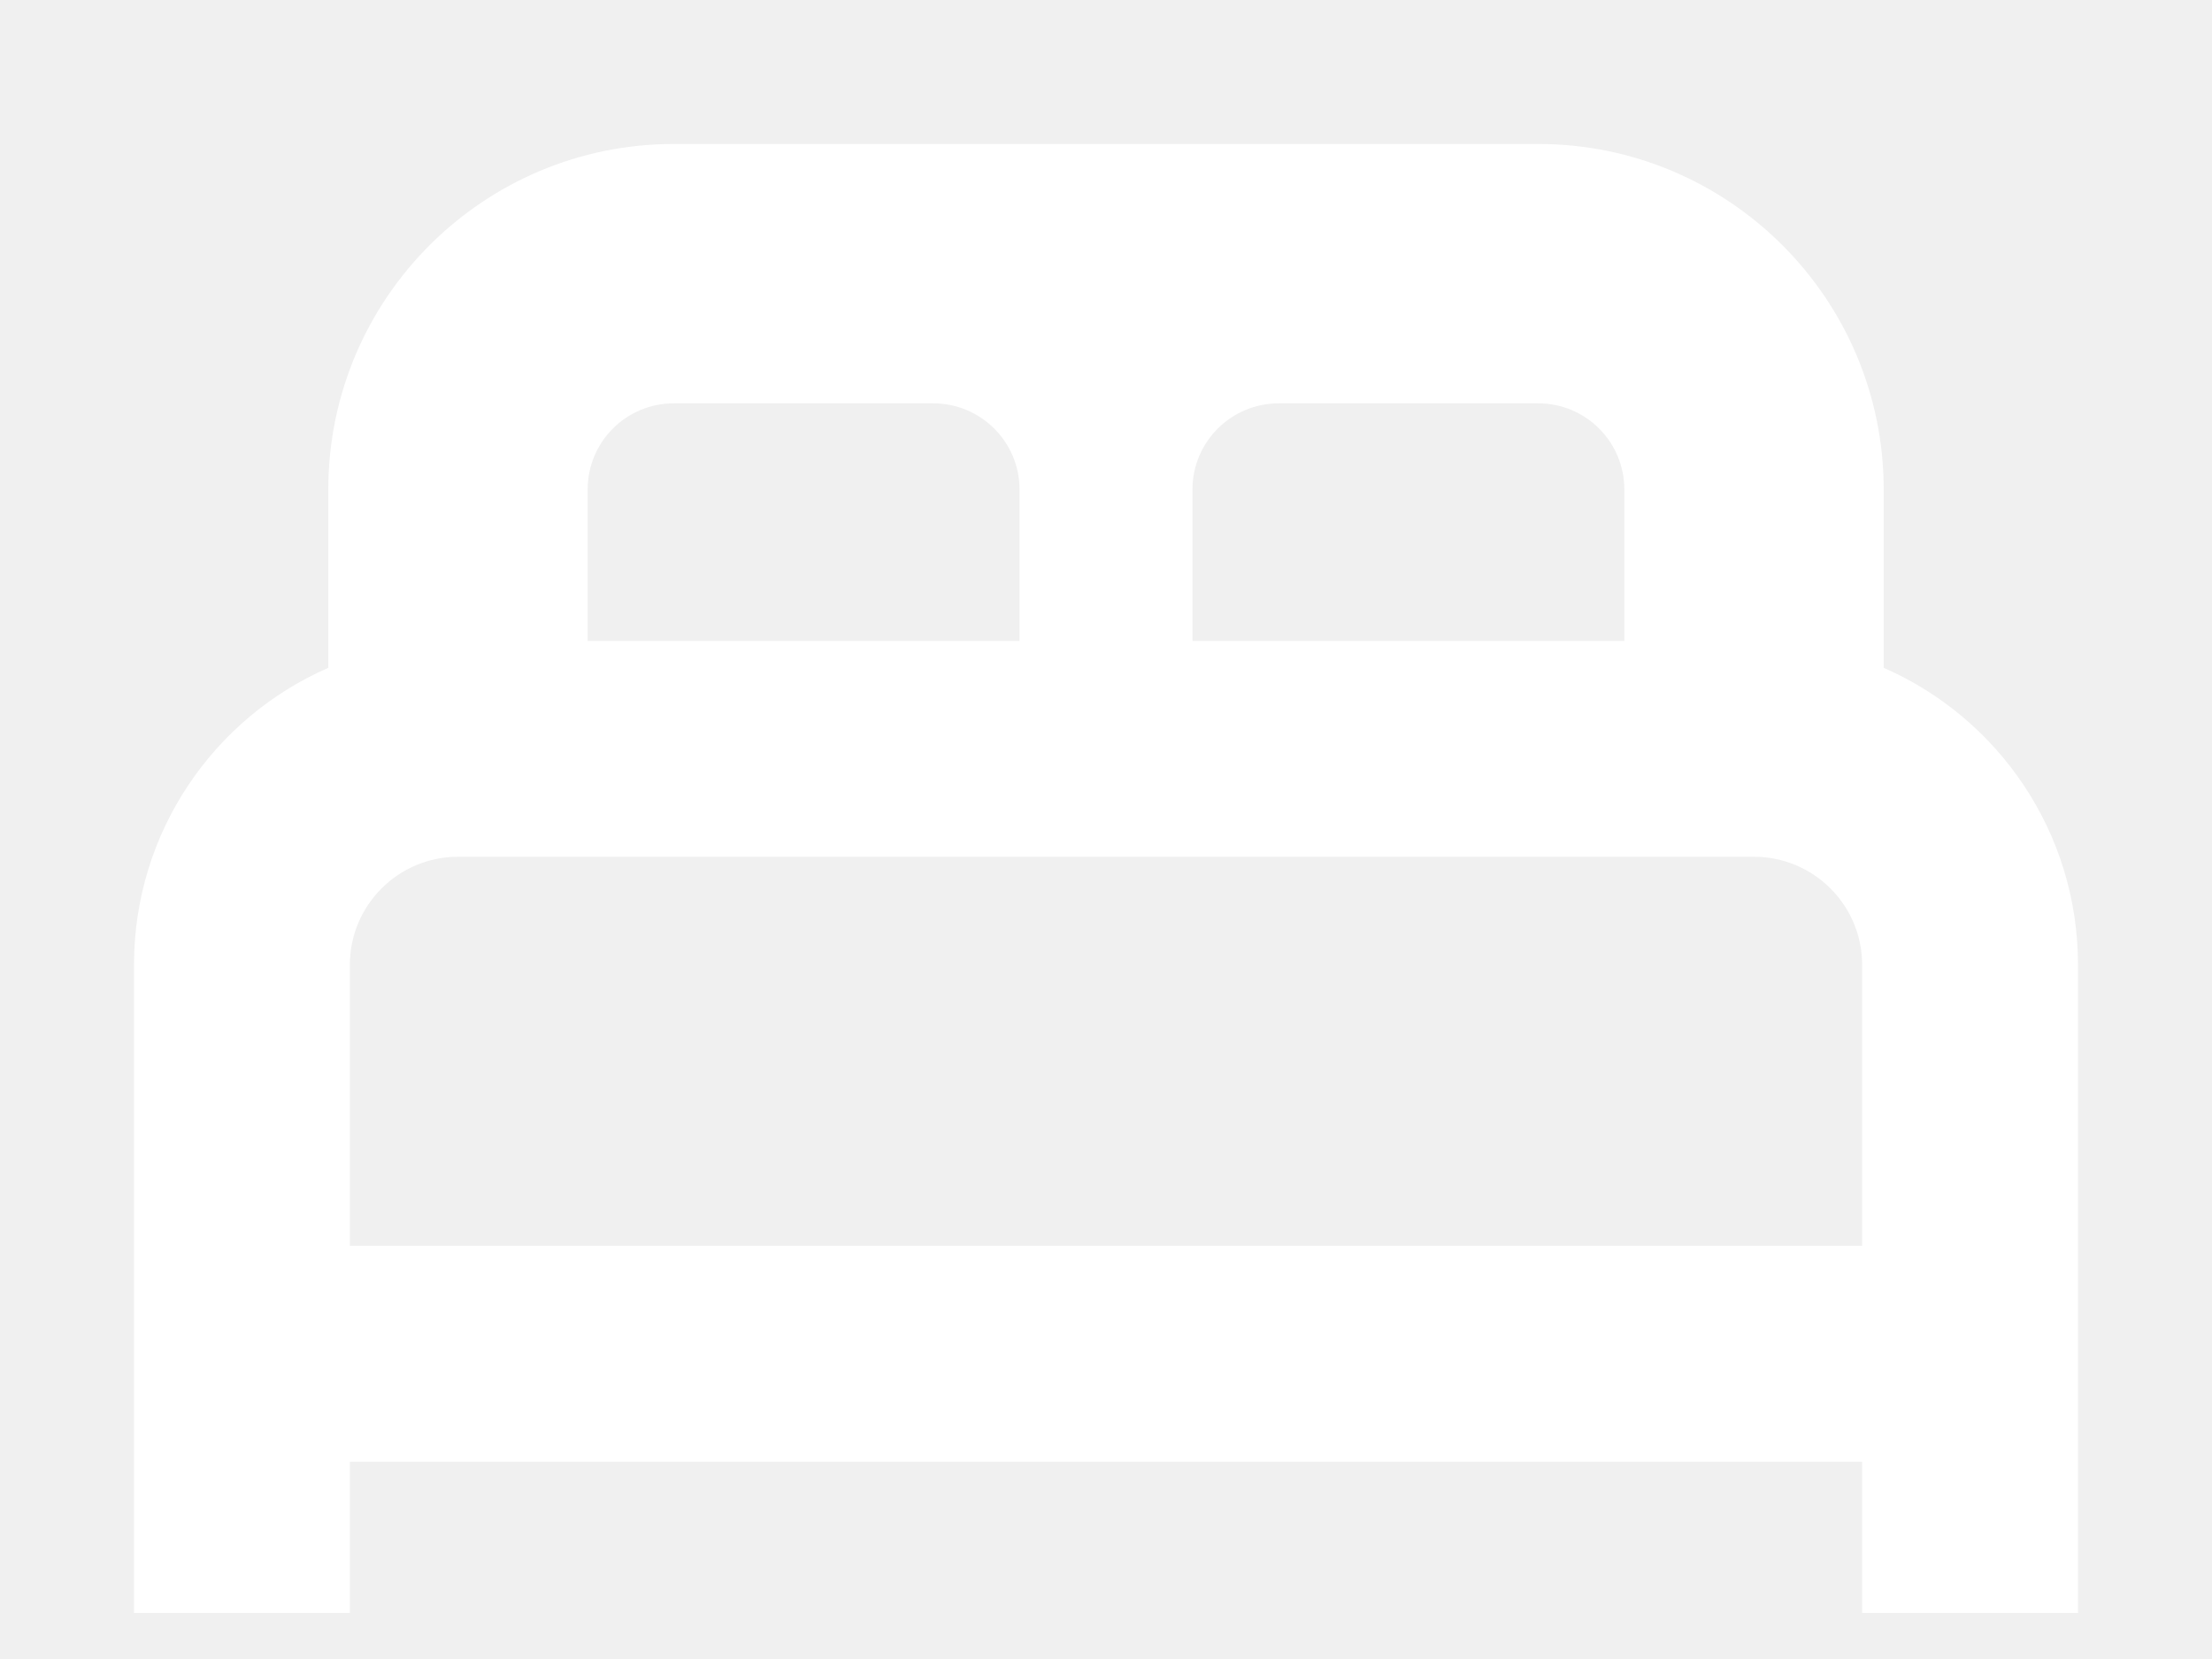
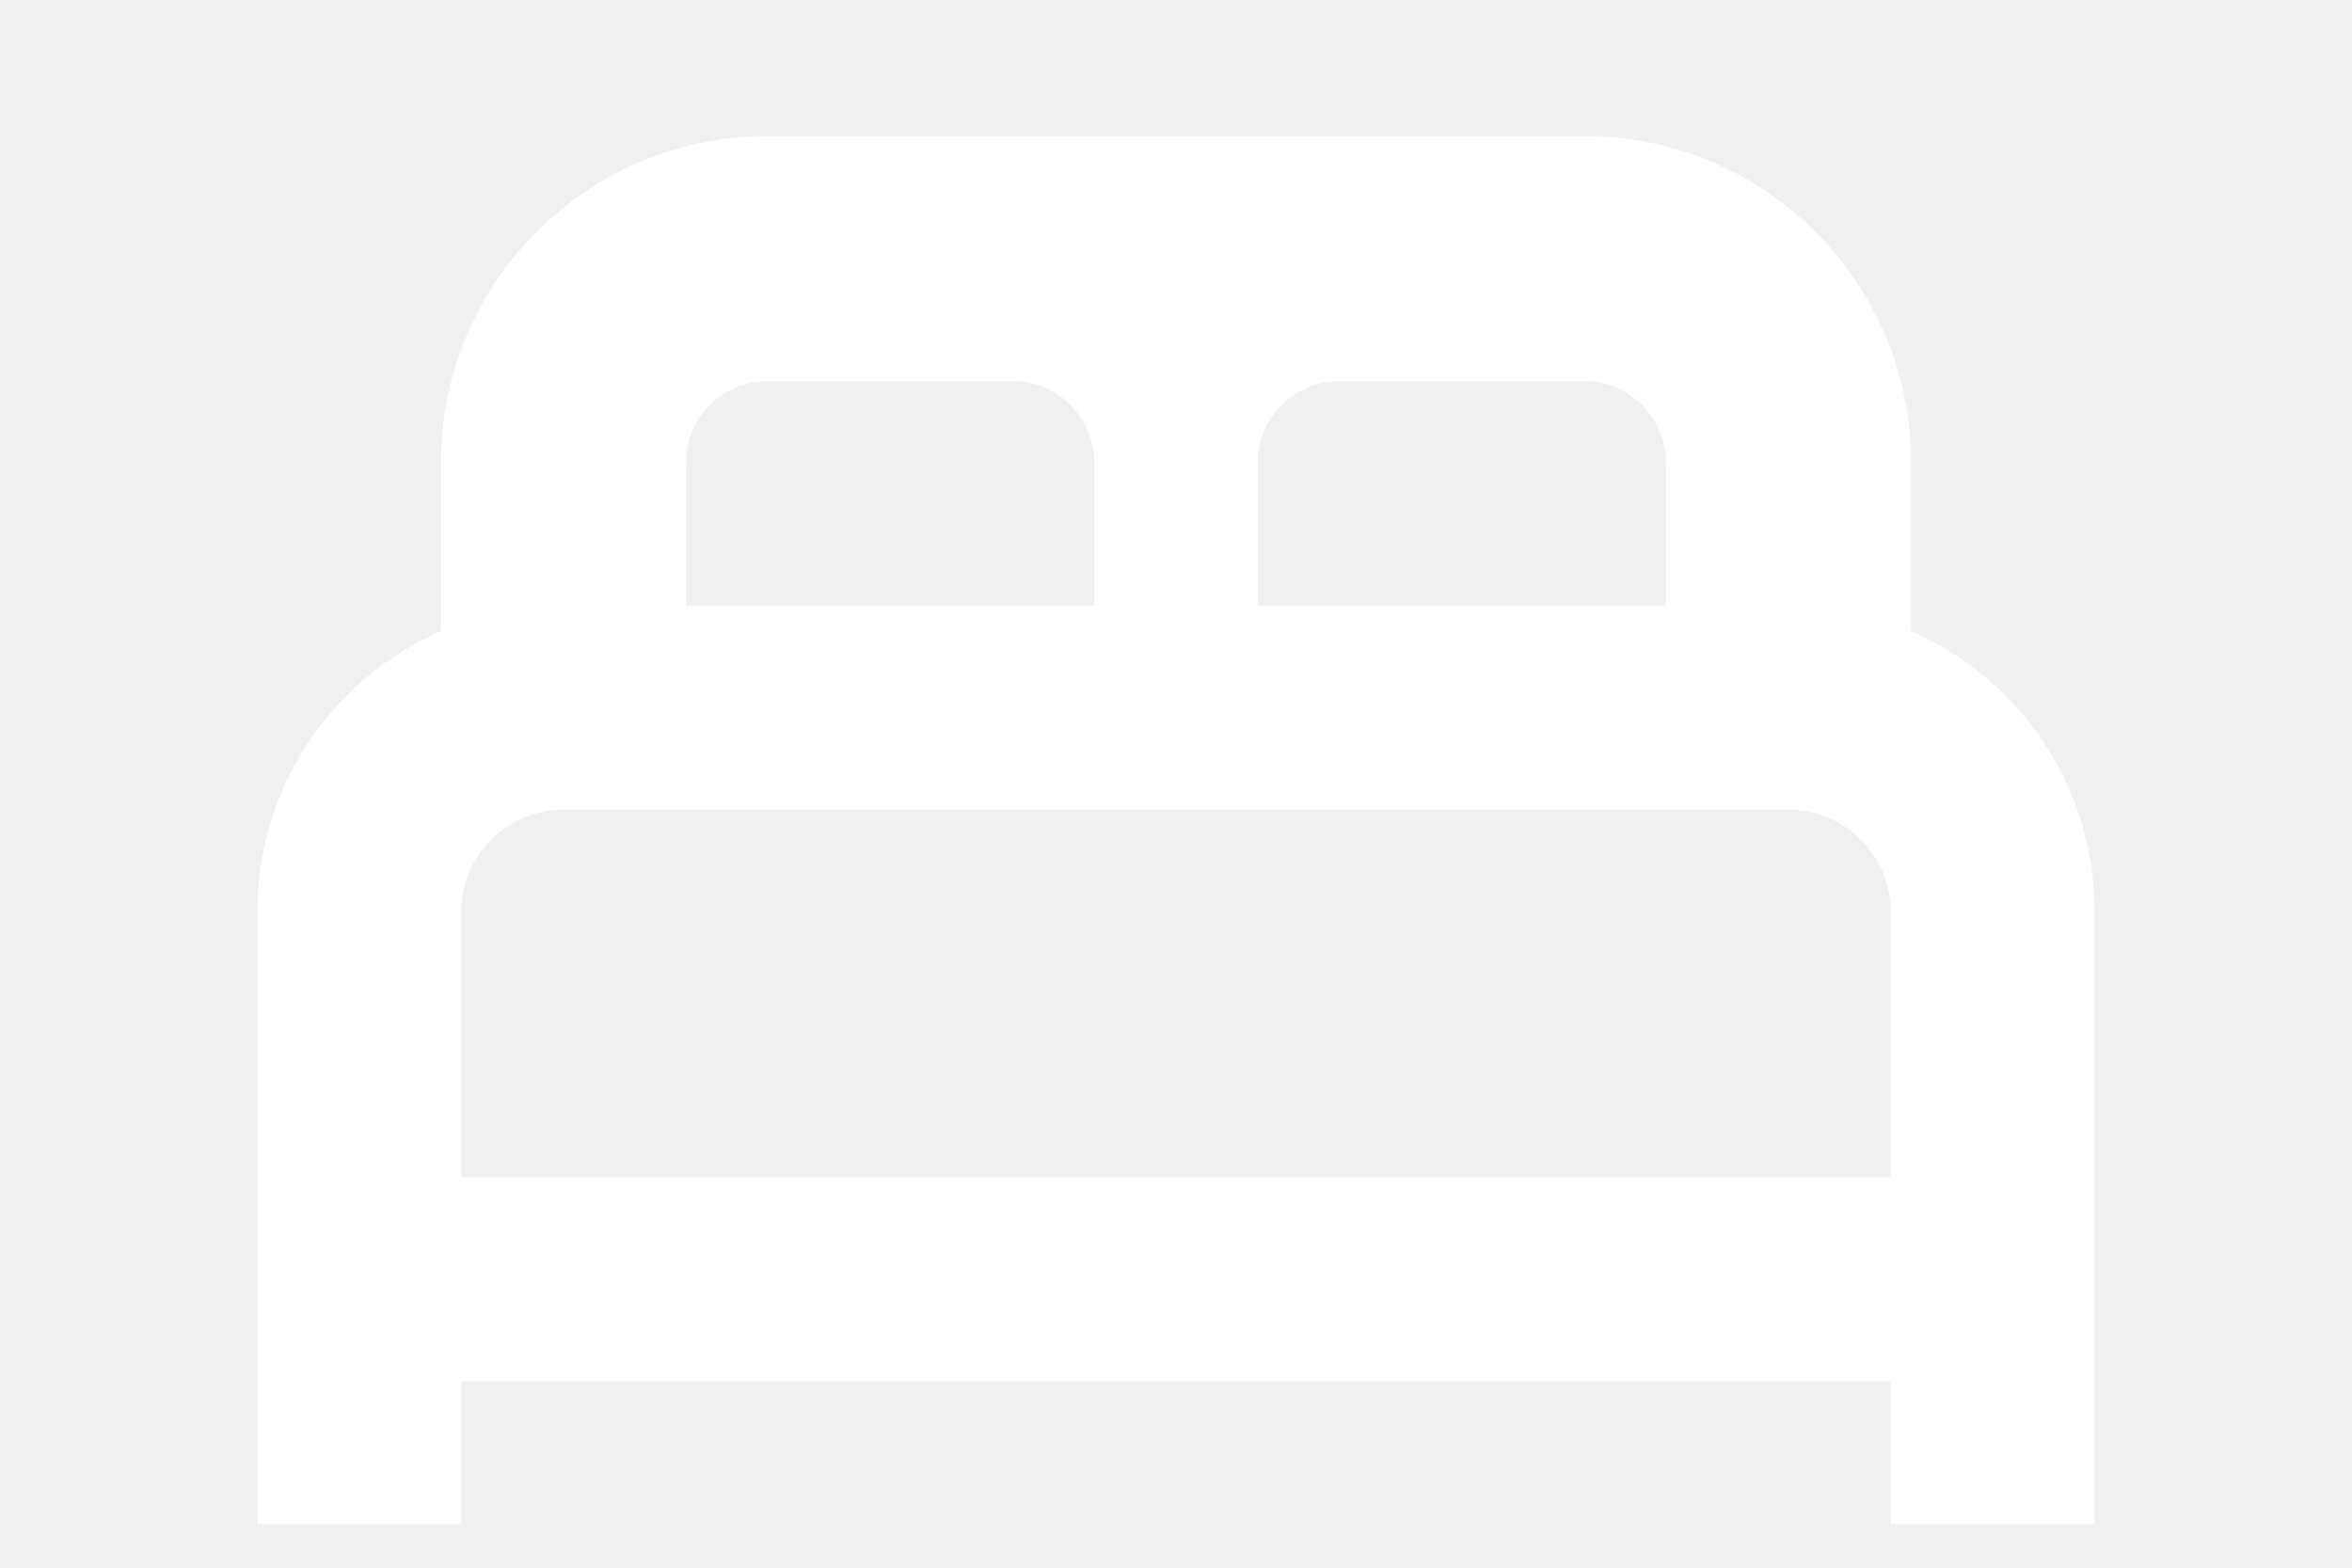
- <svg xmlns="http://www.w3.org/2000/svg" width="12" height="9" viewBox="0 0 12 9" fill="none">
+ <svg xmlns="http://www.w3.org/2000/svg" width="9" height="6" viewBox="0 0 12 9" fill="none">
  <path fill-rule="evenodd" clip-rule="evenodd" d="M1.781 2.656C1.781 1.621 2.621 0.781 3.656 0.781H8.344C9.379 0.781 10.219 1.621 10.219 2.656V3.623C10.84 3.894 11.273 4.514 11.273 5.234V8.75H10.102V7.93H1.898V8.75H0.727V5.234C0.727 4.514 1.16 3.894 1.781 3.623V2.656ZM5.531 3.477H3.188V2.656C3.188 2.397 3.397 2.188 3.656 2.188H5.062C5.321 2.188 5.531 2.397 5.531 2.656V3.477ZM8.812 3.477H6.469V2.656C6.469 2.397 6.679 2.188 6.938 2.188H8.344C8.603 2.188 8.812 2.397 8.812 2.656V3.477ZM10.102 6.758H1.898V5.234C1.898 4.911 2.161 4.648 2.484 4.648H9.516C9.839 4.648 10.102 4.911 10.102 5.234V6.758Z" fill="white" />
</svg>
